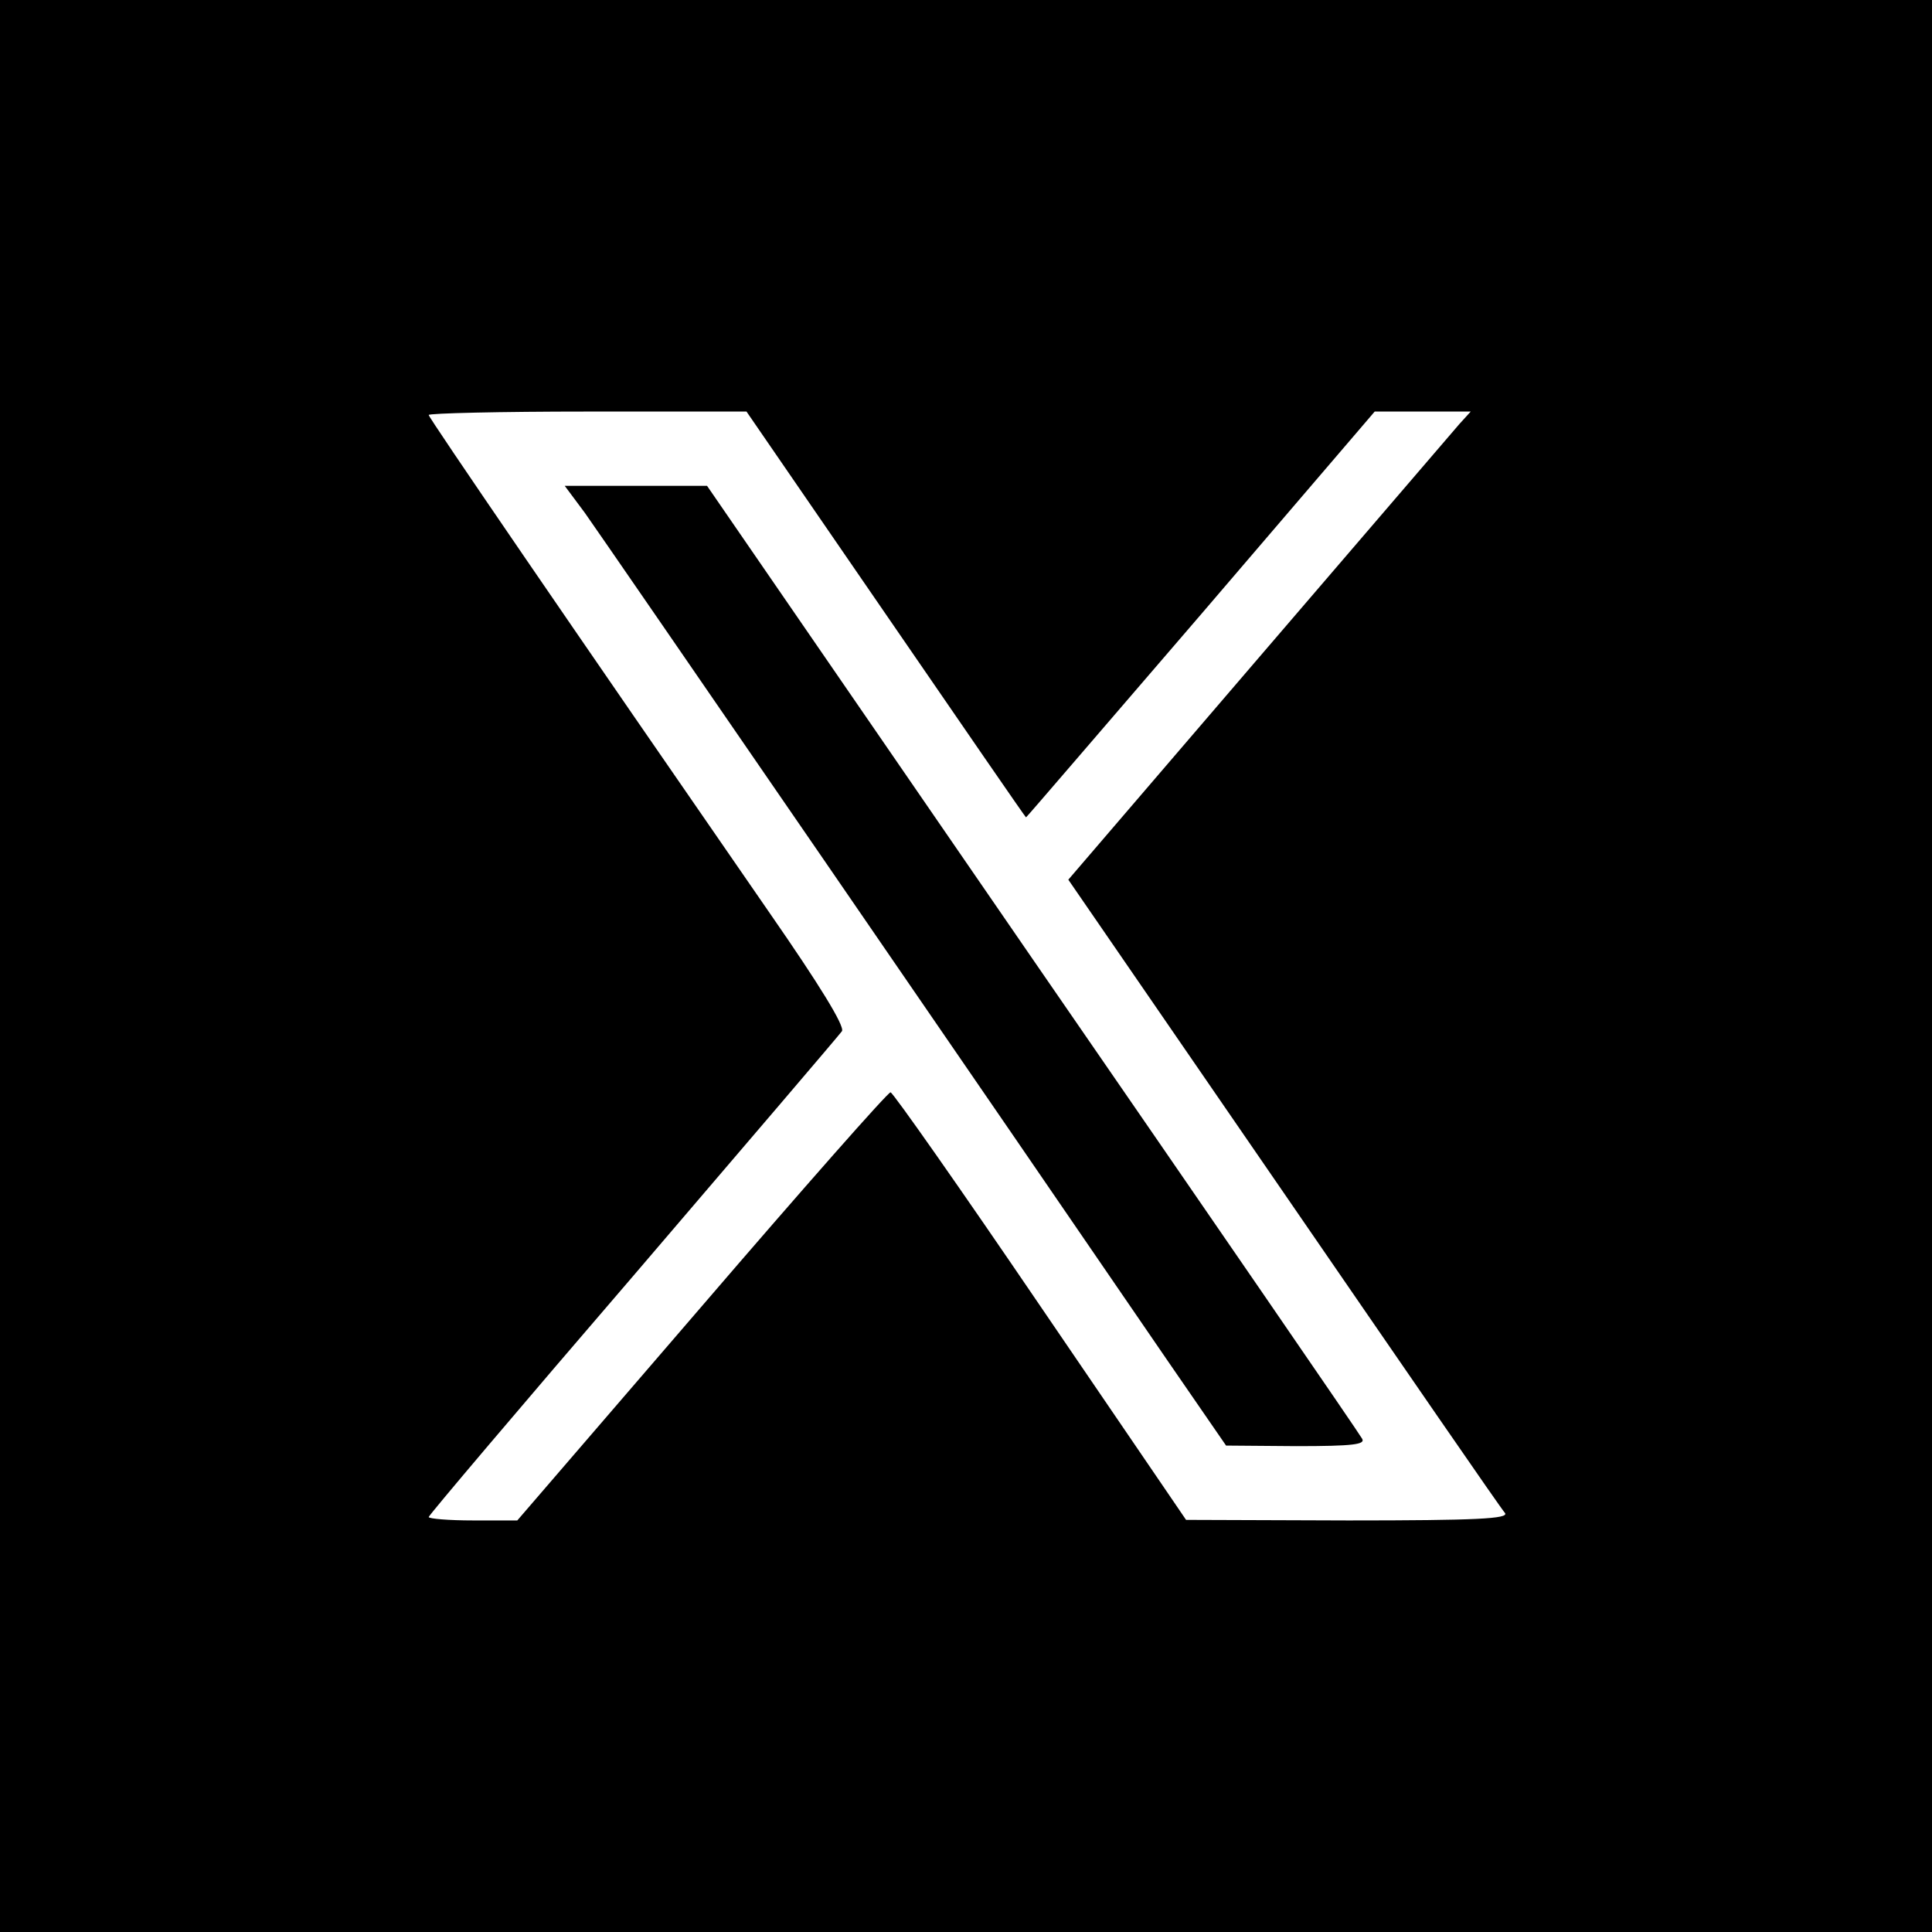
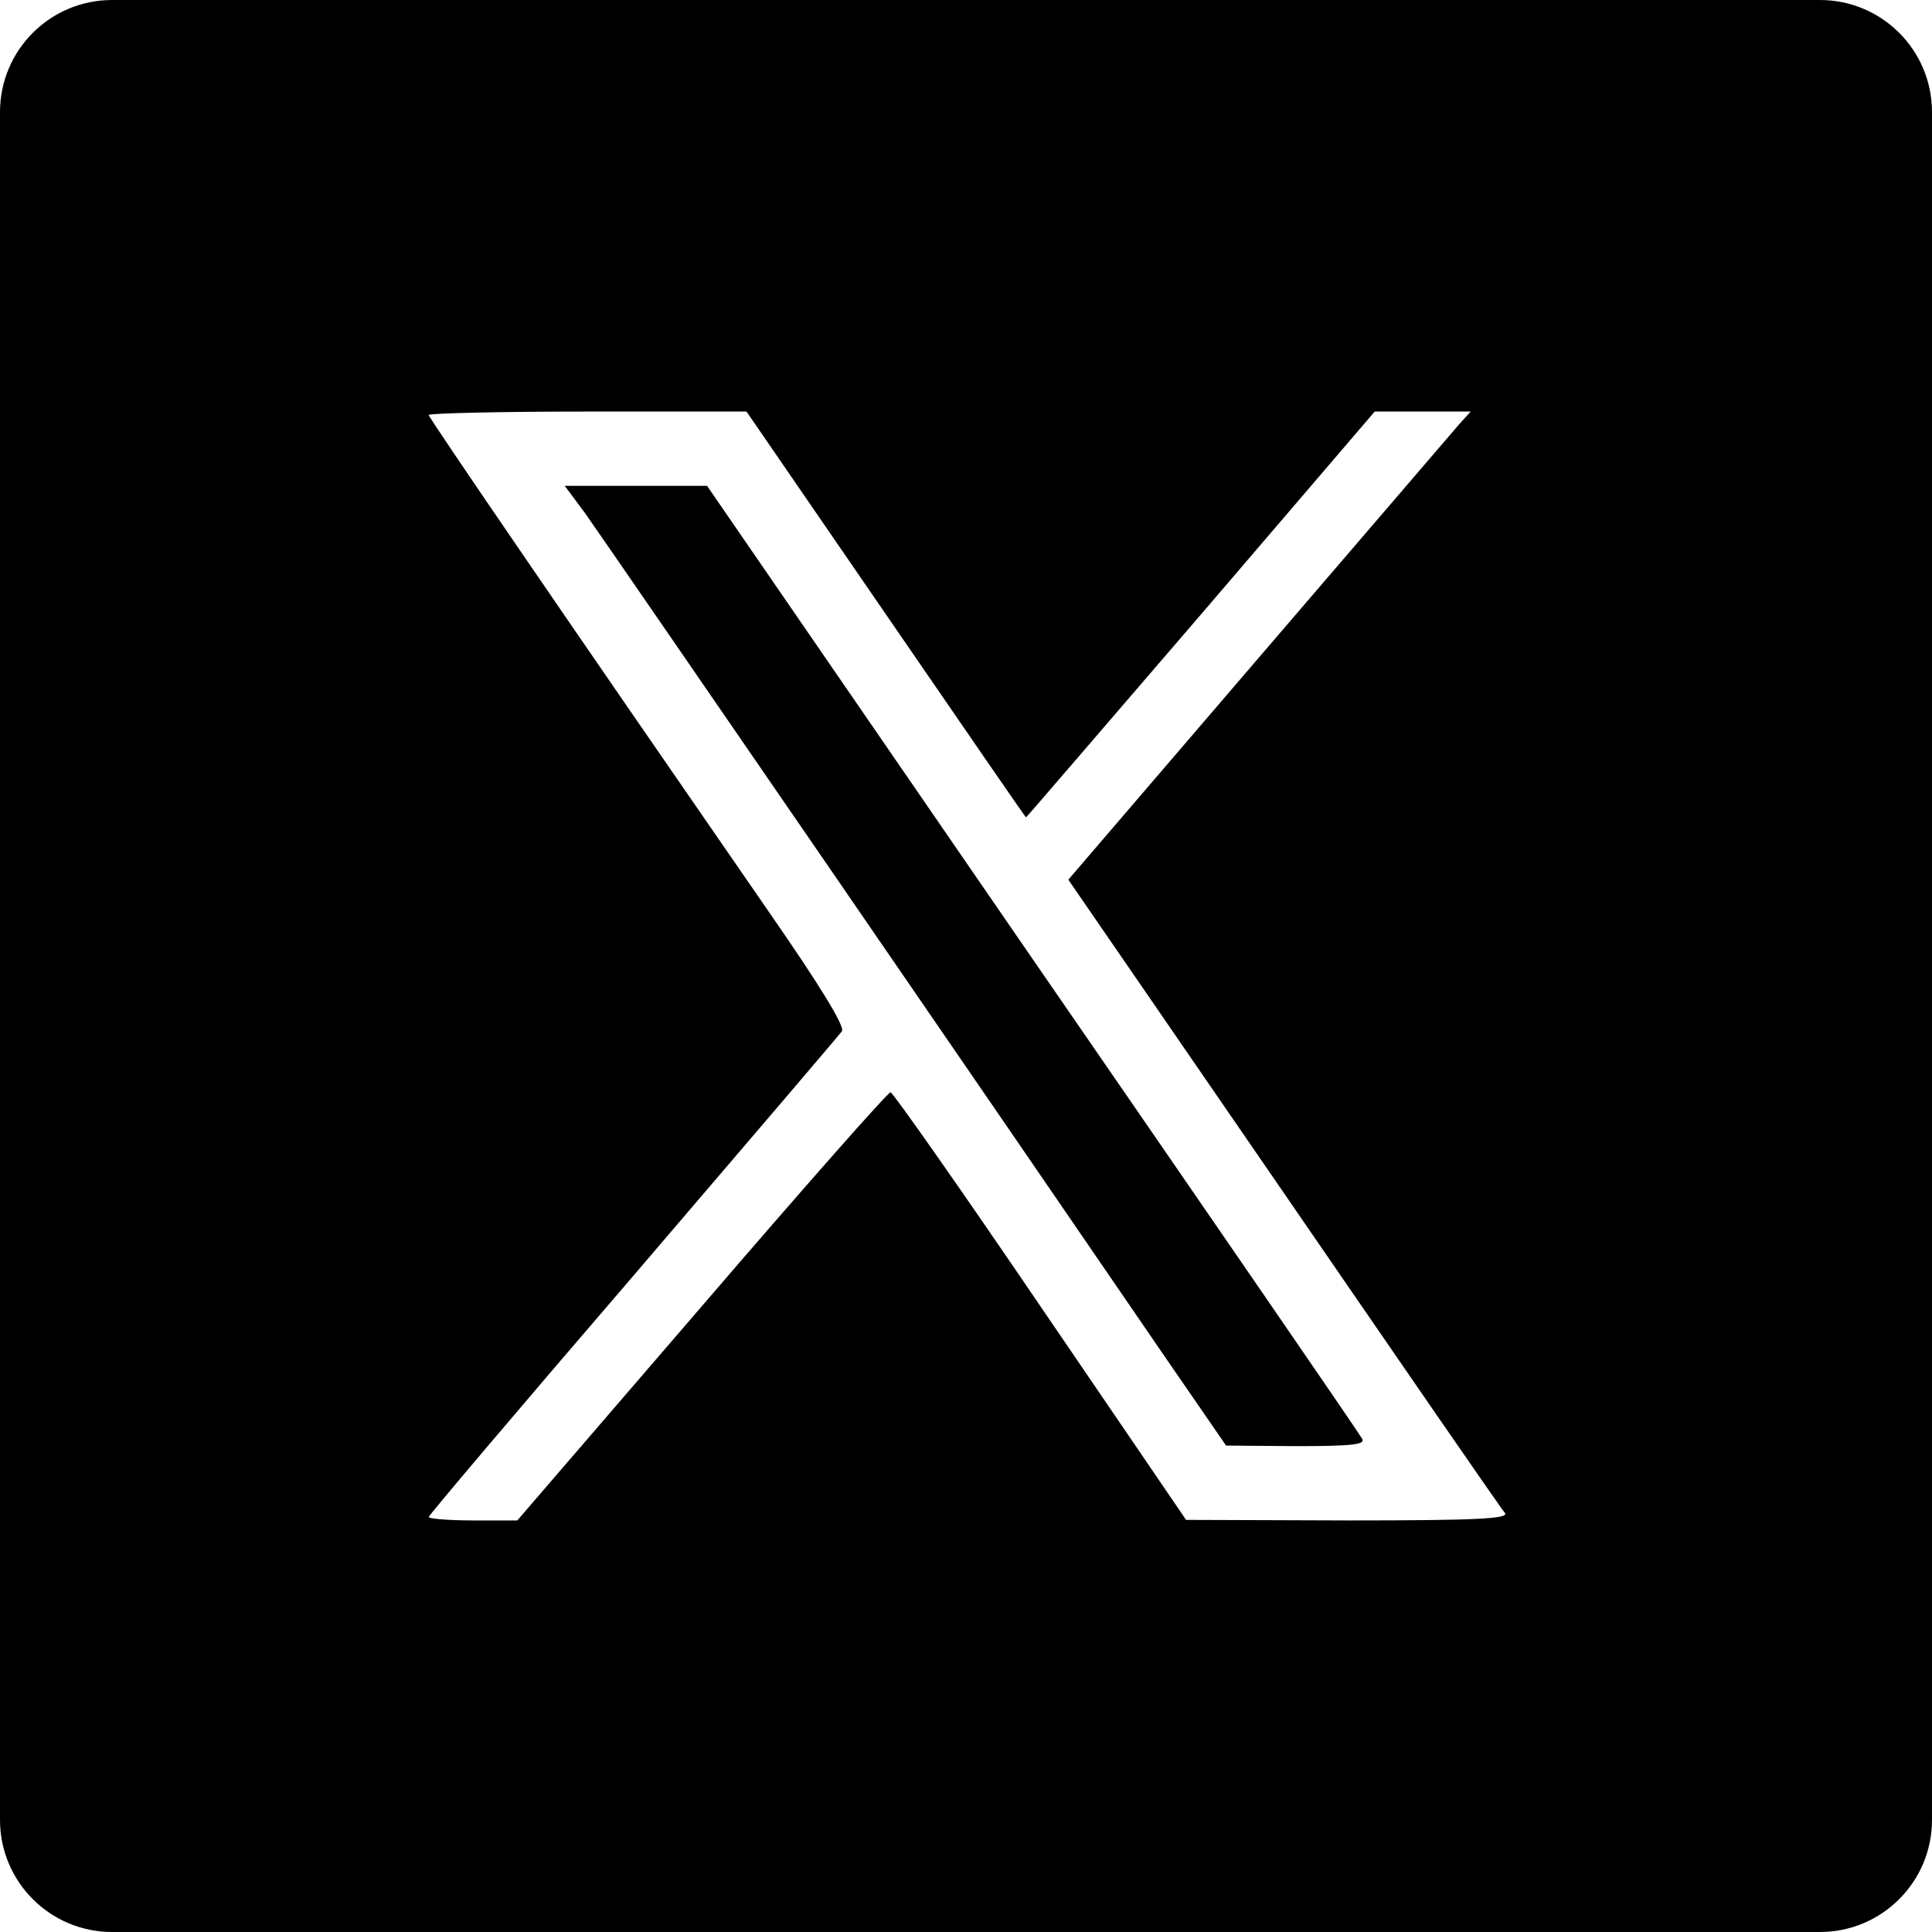
<svg xmlns="http://www.w3.org/2000/svg" width="500" zoomAndPan="magnify" viewBox="0 0 375 375" height="500" preserveAspectRatio="xMidYMid meet" version="1.0">
+   <defs>
+     <clipPath id="445ac13790">
+       <path d="M 0 21.75 L 0 353.25 C 0 365.262 9.738 375 21.75 375 L 353.25 375 C 365.262 375 375 365.262 375 353.25 L 375 21.75 C 375 9.738 365.262 0 353.25 0 L 21.75 0 C 9.738 0 0 9.738 0 21.75 Z M 0 21.75 " clip-rule="nonzero" />
+     </clipPath>
+     <clipPath id="27f4faa8cb">
+       <path d="M 109 94 L 265 94 L 265 281 L 109 281 Z M 109 94 " clip-rule="nonzero" />
+     </clipPath>
+     <clipPath id="2470d1a5f2">
+       <path d="M 0 21.75 L 0 353.25 C 0 365.262 9.738 375 21.75 375 L 353.25 375 C 365.262 375 375 365.262 375 353.25 L 375 21.75 C 375 9.738 365.262 0 353.25 0 L 21.75 0 C 9.738 0 0 9.738 0 21.75 Z M 0 21.75 " clip-rule="nonzero" />
+     </clipPath>
+   </defs>
  <rect x="-37.5" width="450" fill="#ffffff" y="-37.5" height="450" fill-opacity="1" />
-   <rect x="-37.5" width="450" fill="#ffffff" y="-37.5" height="450" fill-opacity="1" />
-   <rect x="-37.5" width="450" fill="#ffffff" y="-37.5" height="450" fill-opacity="1" />
-   <path fill="#000000" d="M 0 187.5 L 0 375 L 375 375 L 375 0 L 0 0 Z M 171.969 119.27 C 186.836 140.902 199.039 158.652 199.148 158.652 C 199.262 158.652 214.461 140.902 233.098 119.27 L 266.828 79.883 L 285.465 79.883 L 283.246 82.324 C 282.027 83.766 264.496 104.18 244.195 127.812 L 207.359 170.746 L 249.188 231.547 C 272.152 264.941 291.457 293.012 292.121 293.676 C 292.898 294.785 286.688 295.117 261.723 295.117 L 230.215 295.008 L 201.922 253.512 C 186.391 230.66 173.297 212.02 172.855 212.02 C 172.41 211.91 155.879 230.66 136.242 253.512 L 100.406 295.117 L 91.863 295.117 C 87.094 295.117 83.211 294.785 83.211 294.453 C 83.211 294.121 101.074 273.039 122.93 247.633 C 144.676 222.227 162.871 200.926 163.426 200.148 C 163.98 199.148 158.988 191.051 149.445 177.293 C 110.945 121.598 83.211 81.102 83.211 80.547 C 83.211 80.215 97.078 79.883 114.055 79.883 L 144.895 79.883 Z M 171.969 119.27 " fill-opacity="1" fill-rule="nonzero" />
-   <path fill="#000000" d="M 113.5 99.52 C 116.828 104.18 196.152 219.562 226.664 264.164 L 237.98 280.586 L 251.629 280.695 C 262.723 280.695 265.051 280.363 264.387 279.254 C 263.941 278.367 235.098 236.426 200.371 186.059 L 137.242 94.305 L 109.617 94.305 Z M 113.5 99.52 " fill-opacity="1" fill-rule="nonzero" />
+   <g clip-path="url(#445ac13790)">
+     <path fill="#000000" d="M 0 187.5 L 0 375 L 375 375 L 375 0 L 0 0 Z M 171.969 119.27 C 186.836 140.902 199.039 158.652 199.148 158.652 C 199.262 158.652 214.461 140.902 233.098 119.27 L 266.828 79.883 L 285.465 79.883 L 283.246 82.324 C 282.027 83.766 264.496 104.18 244.195 127.812 L 207.359 170.746 L 249.188 231.547 C 272.152 264.941 291.457 293.012 292.121 293.676 C 292.898 294.785 286.688 295.117 261.723 295.117 L 230.215 295.008 L 201.922 253.512 C 186.391 230.66 173.297 212.02 172.855 212.02 C 172.41 211.91 155.879 230.66 136.242 253.512 L 100.406 295.117 L 91.863 295.117 C 87.094 295.117 83.211 294.785 83.211 294.453 C 83.211 294.121 101.074 273.039 122.93 247.633 C 144.676 222.227 162.871 200.926 163.426 200.148 C 163.98 199.148 158.988 191.051 149.445 177.293 C 110.945 121.598 83.211 81.102 83.211 80.547 C 83.211 80.215 97.078 79.883 114.055 79.883 L 144.895 79.883 Z M 171.969 119.27 " fill-opacity="1" fill-rule="nonzero" />
+   </g>
+   <g clip-path="url(#27f4faa8cb)">
+     <g clip-path="url(#2470d1a5f2)">
+       <path fill="#000000" d="M 113.5 99.52 C 116.828 104.18 196.152 219.562 226.664 264.164 L 237.98 280.586 L 251.629 280.695 C 262.723 280.695 265.051 280.363 264.387 279.254 C 263.941 278.367 235.098 236.426 200.371 186.059 L 137.242 94.305 L 109.617 94.305 Z M 113.5 99.52 " fill-opacity="1" fill-rule="nonzero" />
+     </g>
+   </g>
</svg>
